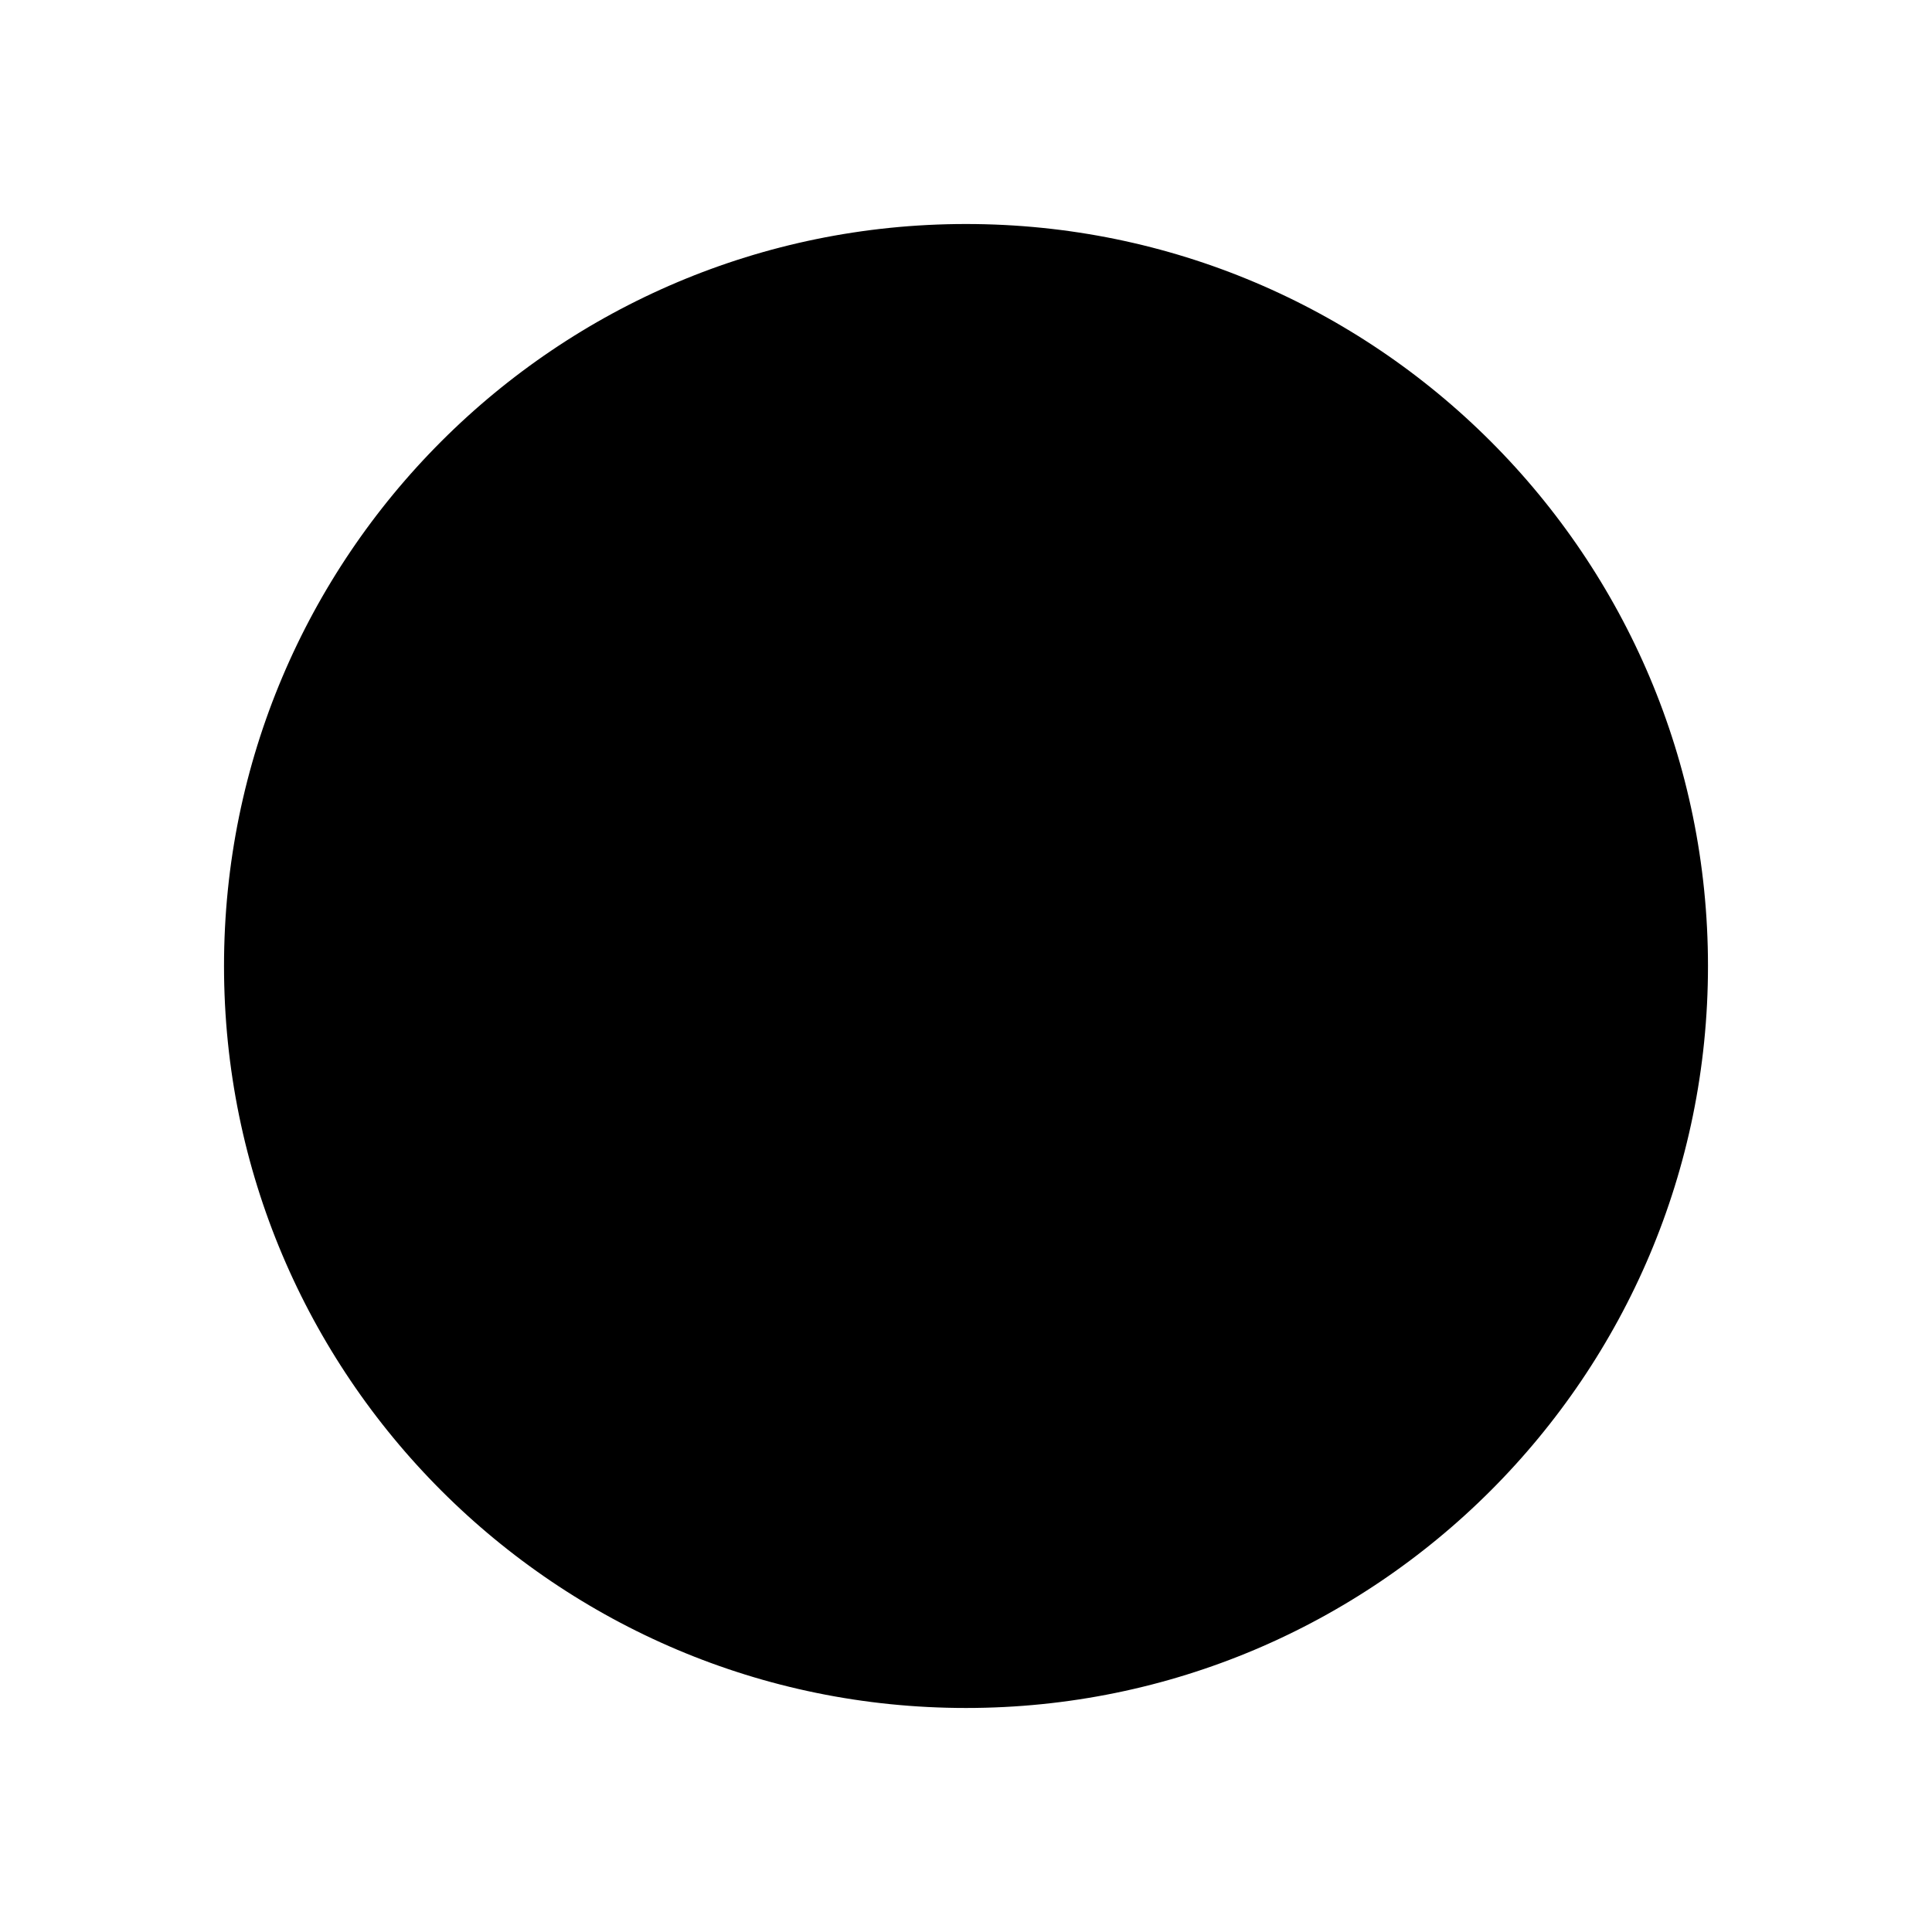
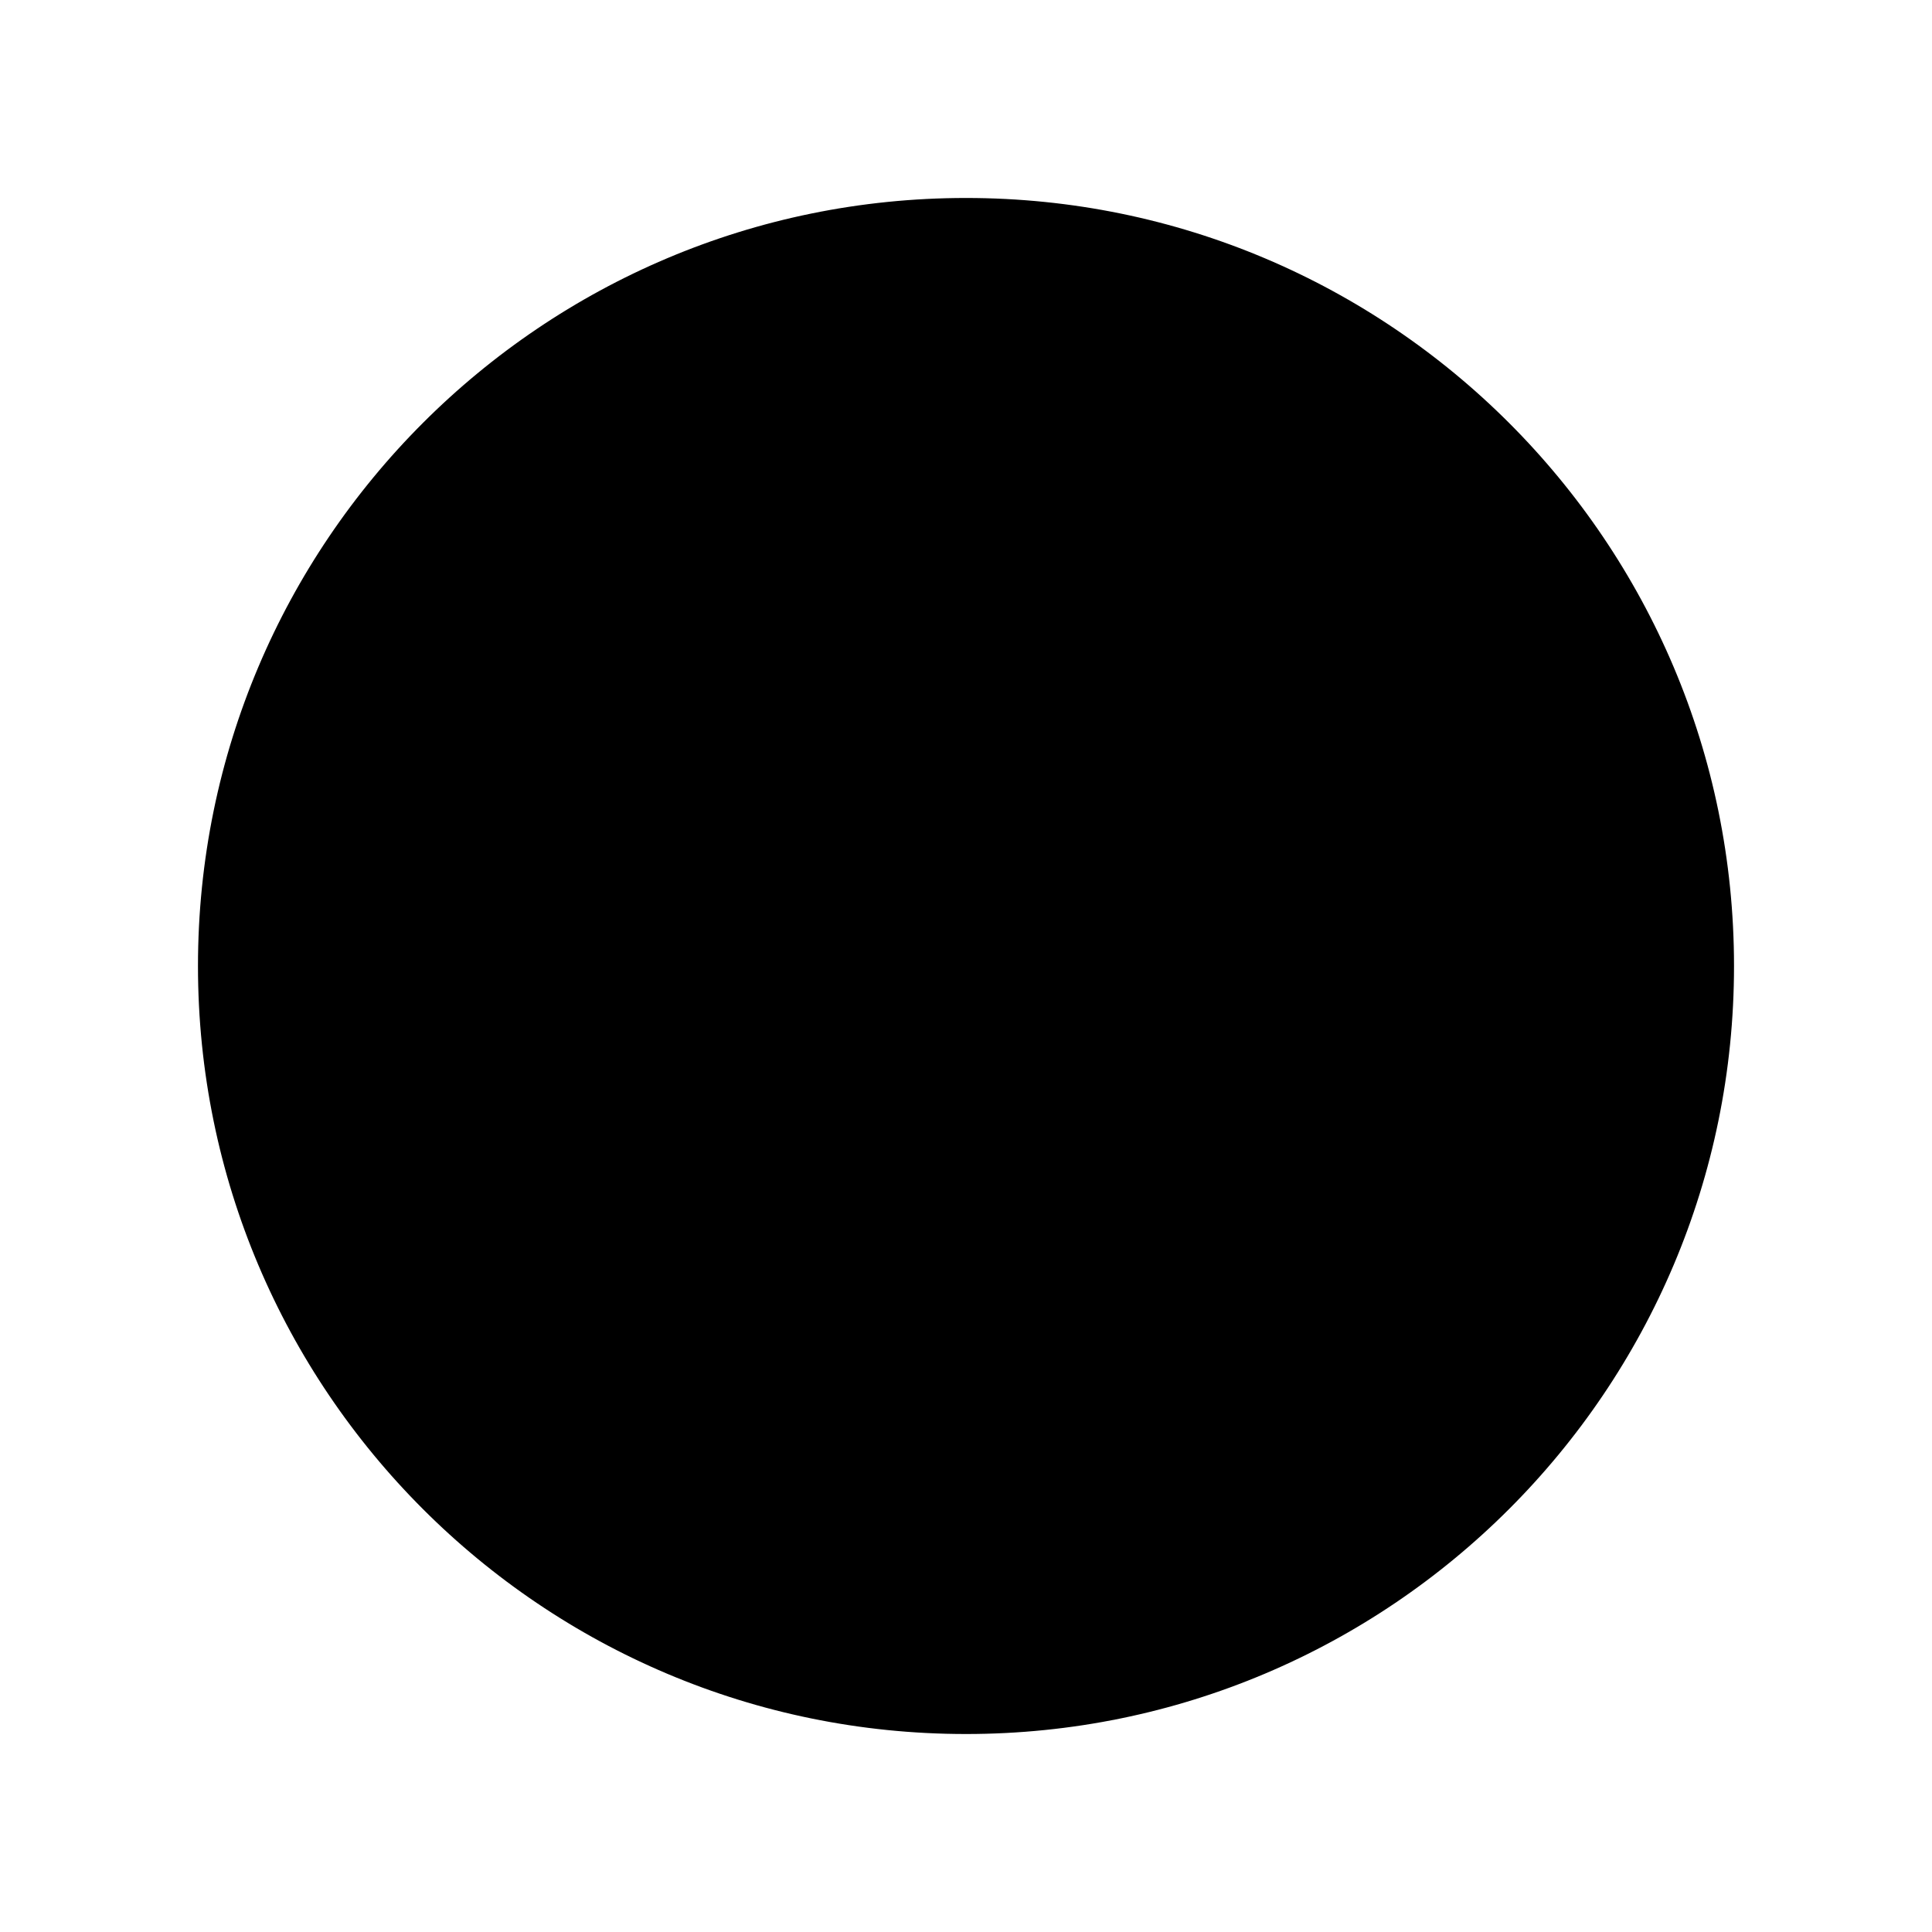
- <svg xmlns="http://www.w3.org/2000/svg" width="100%" height="100%" version="1.1" style="stroke-linecap: round; stroke-linejoin: round; stroke-miterlimit: 20; " viewBox="141.37 237.919 126.02 126.02">
-   <circle id="C-22-05d797" r="53.398" cx="0" cy="0" style="stroke: rgb(255, 255, 255); stroke-opacity: 1; stroke-width: 10; fill: rgb(0, 0, 0); fill-opacity: 1;" transform="matrix(1,0,0,1,204.3799,300.9286)" />
-   <defs id="SvgjsDefs36782" />
-   <circle id="C-a0-8c19ff" r="4.423" cx="0" cy="0" style="stroke: rgb(255, 255, 255); stroke-opacity: 0; stroke-width: 1; fill: rgb(255, 0, 0); fill-opacity: 0;" transform="matrix(1,0,0,1,204.377,300.9278)" />
+ <svg xmlns="http://www.w3.org/2000/svg" width="100%" height="100%" version="1.1" style="stroke-linecap: round; stroke-linejoin: round; stroke-miterlimit: 20; " viewBox="-60.125 -61.292 121.748 121.748">
+   <circle id="C-22-05d797" r="53.398" cx="0" cy="0" style="stroke: rgb(255, 255, 255); stroke-opacity: 1; stroke-width: 10; fill: rgb(0, 0, 0); fill-opacity: 1;" transform="matrix(1,0,0,1,0.7486976,-0.4182535)" />
+   <defs id="SvgjsDefs5505" />
</svg>
